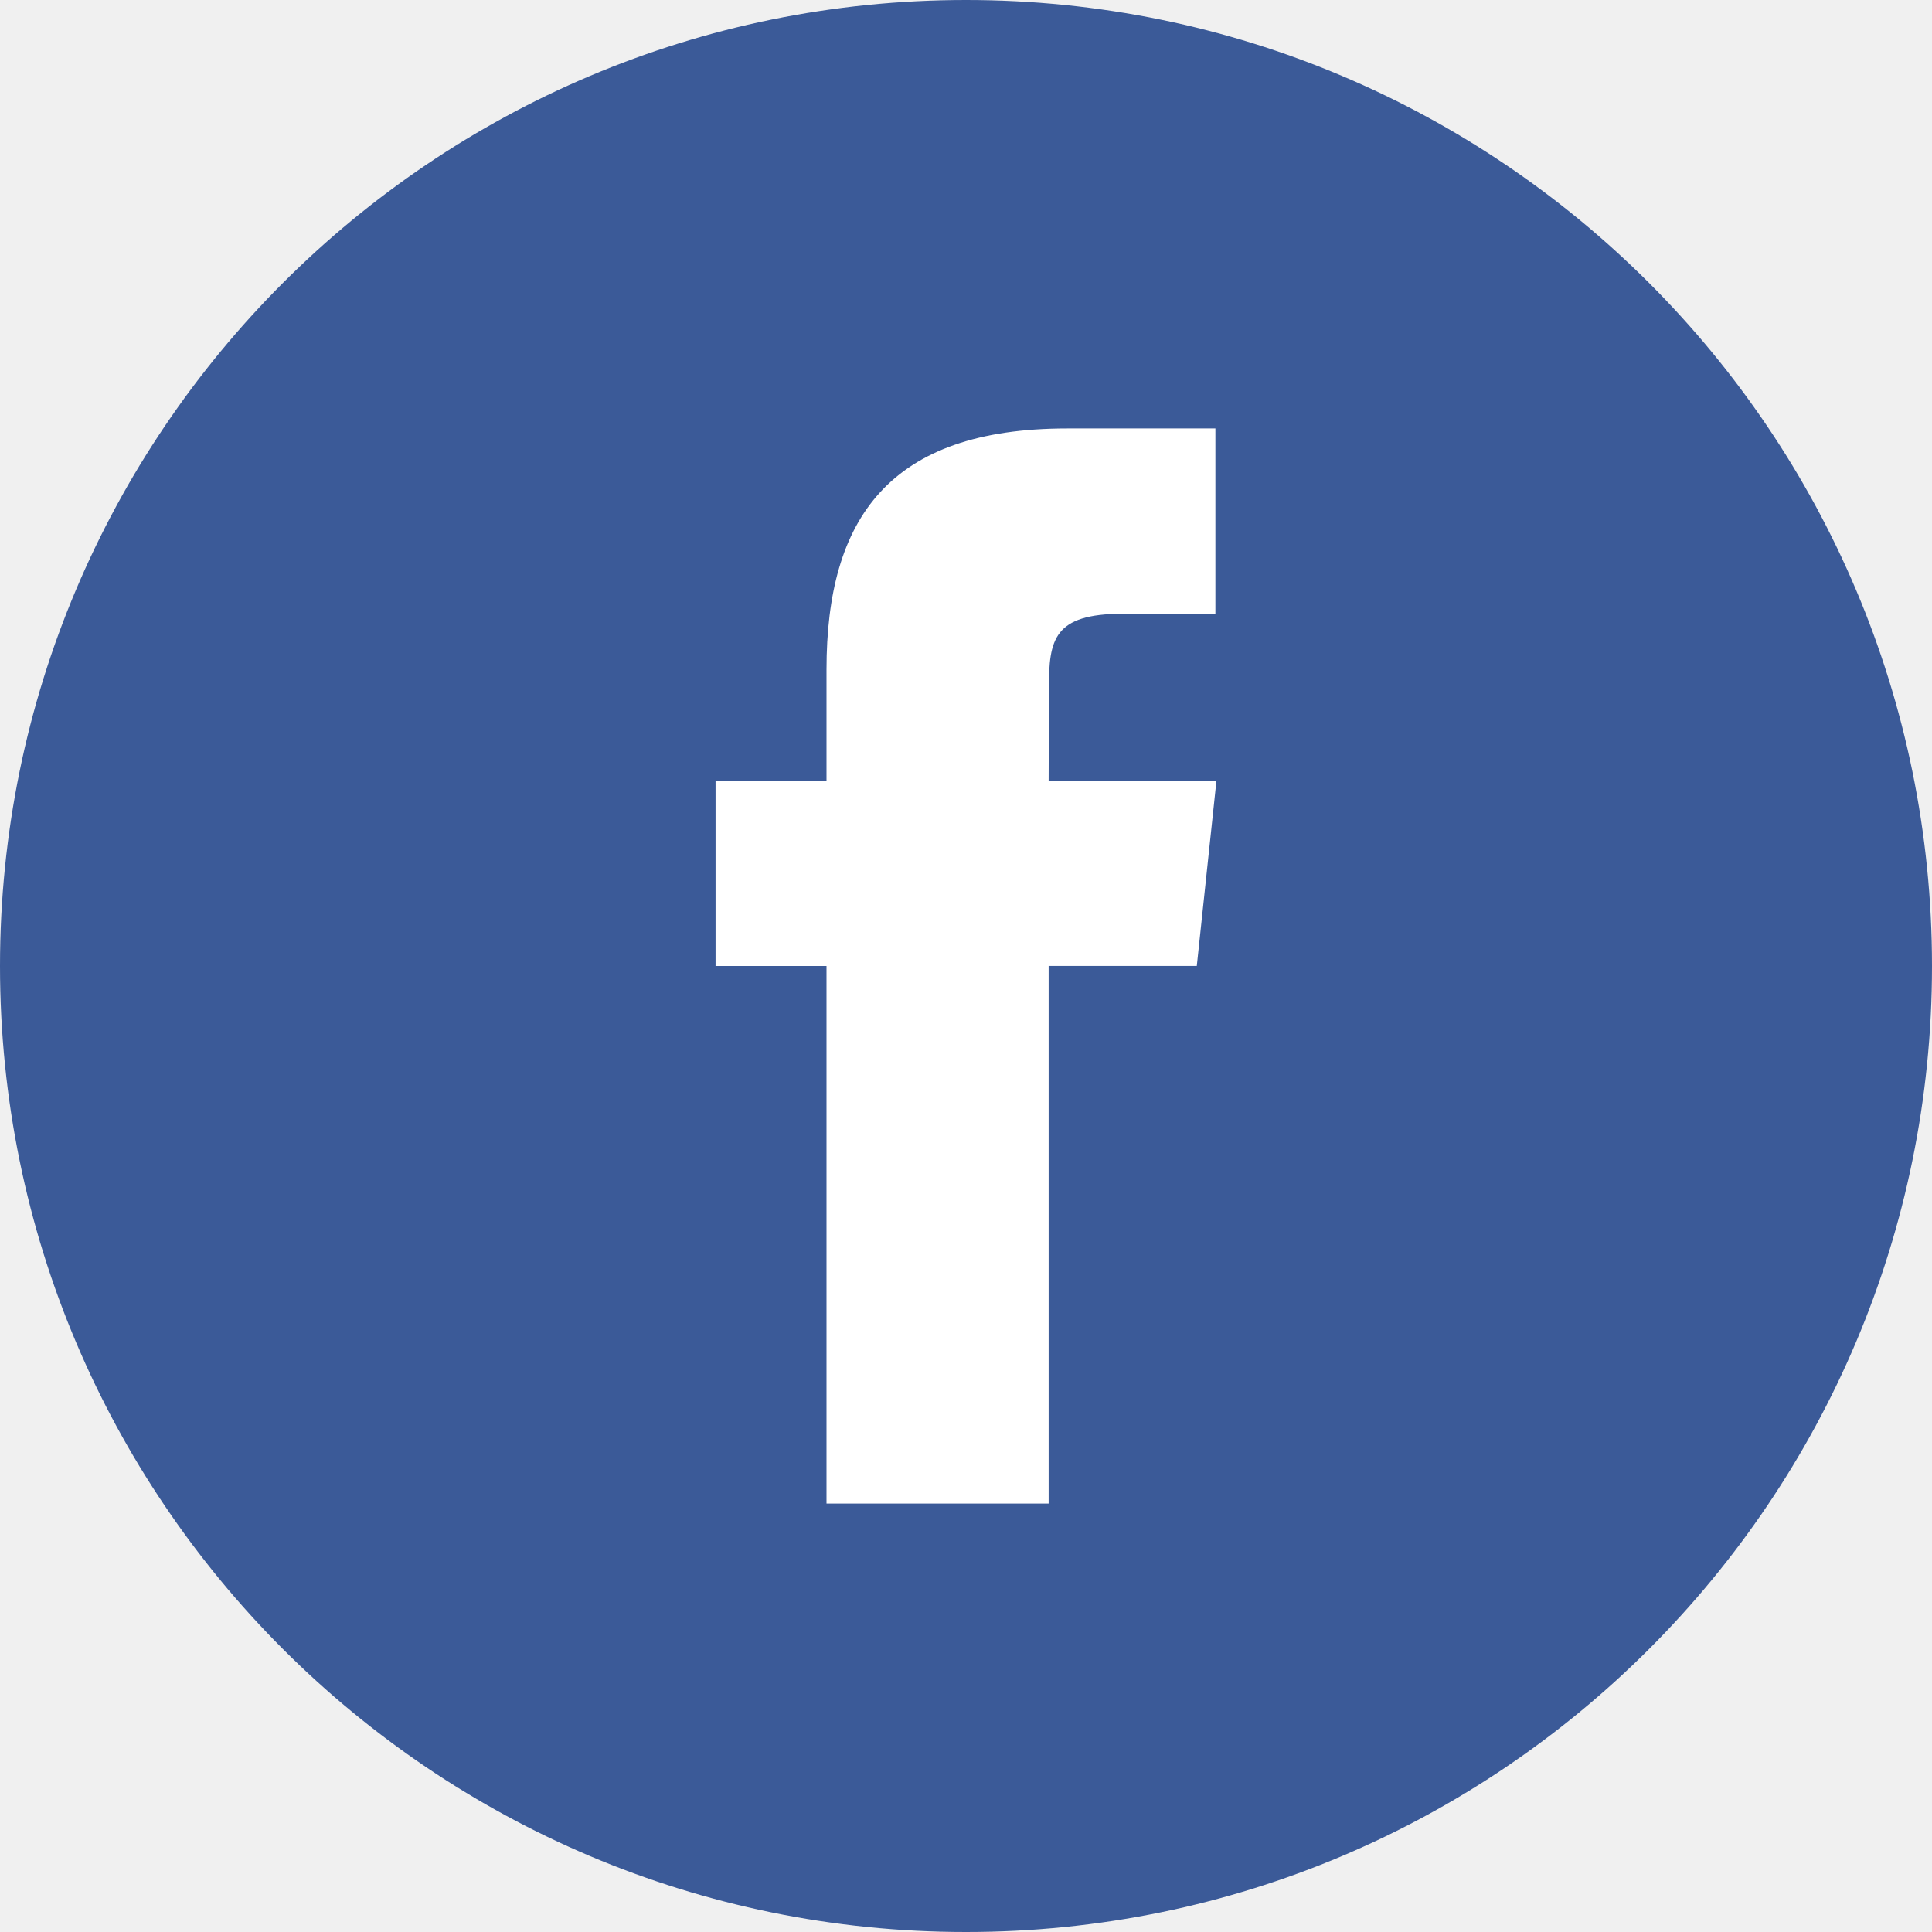
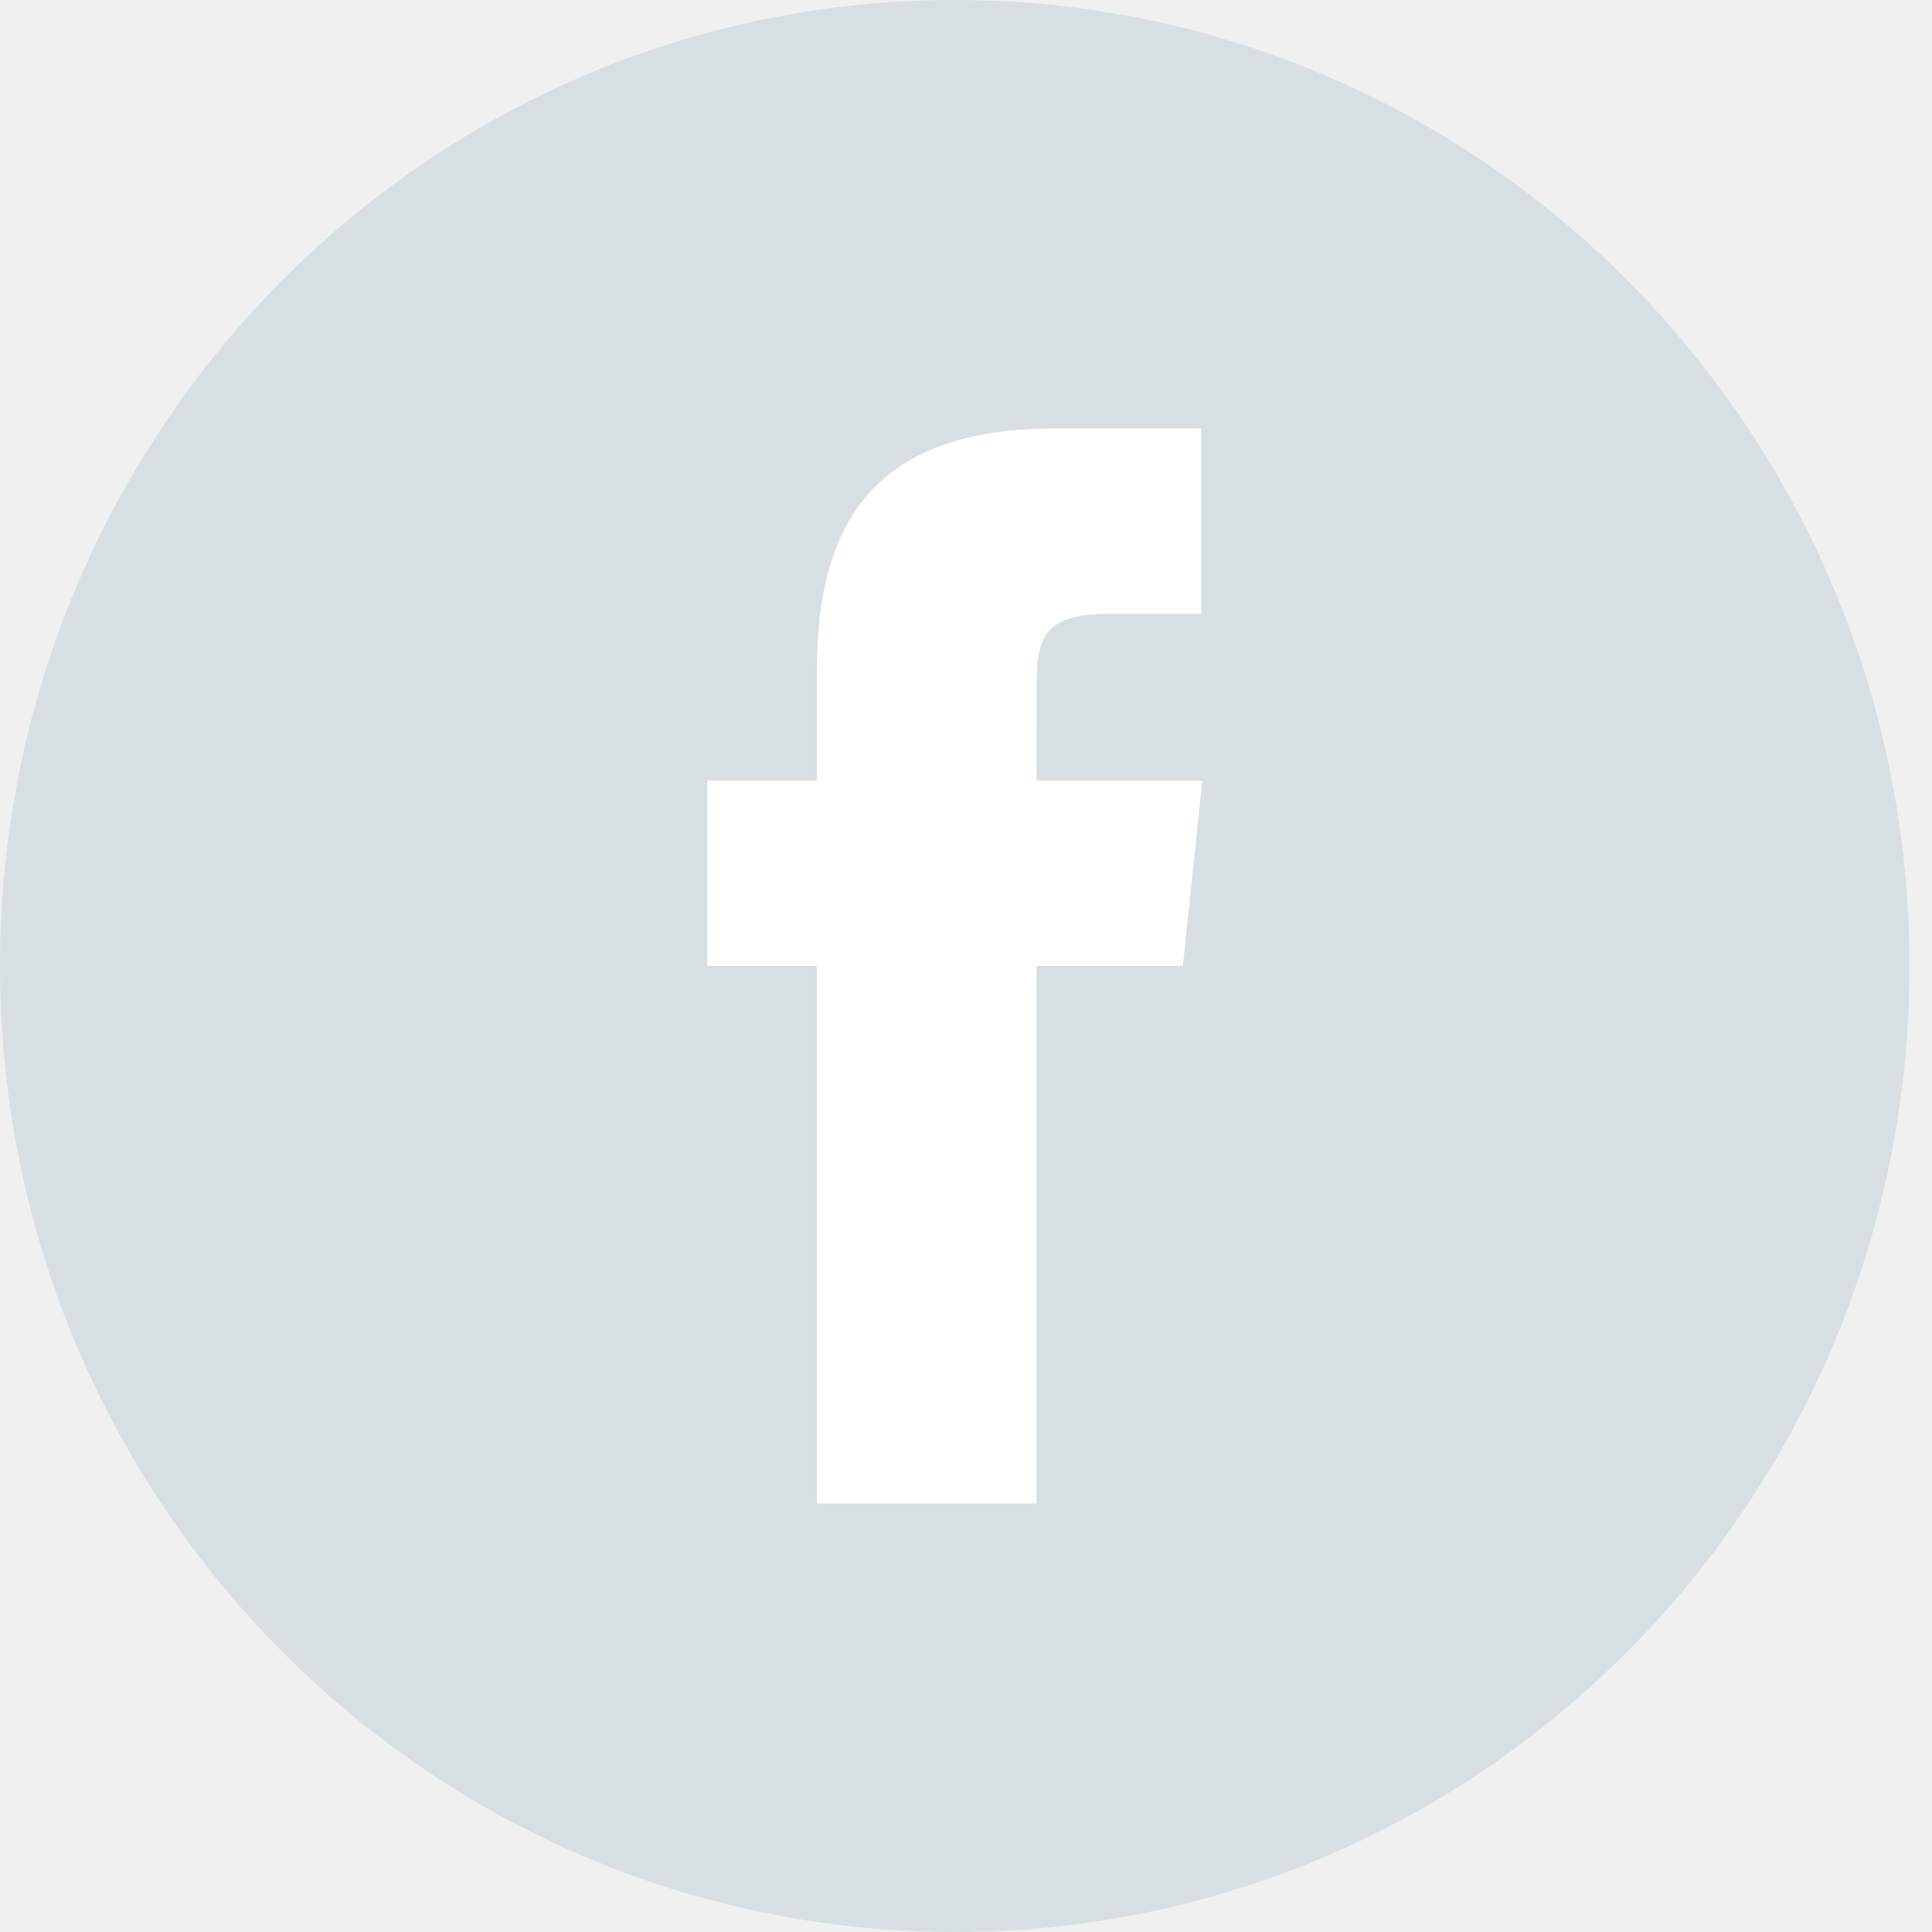
- <svg xmlns="http://www.w3.org/2000/svg" width="35px" height="35px" viewBox="0 0 35 35" version="1.1">
+ <svg xmlns="http://www.w3.org/2000/svg" width="36px" height="36px" viewBox="0 0 36 36" version="1.1">
  <defs />
  <g id="Blog" stroke="none" stroke-width="1" fill="none" fill-rule="evenodd">
-     <g id="Tablet_01_Blog_MainPage_01a" transform="translate(-257, -2650)" fill-rule="nonzero">
-       <g id="FOOTER" transform="translate(0, 2626)">
-         <g id="Socials" transform="translate(257, 24)">
+     <g id="Blog-Main-1440" transform="translate(-603, -2354)" fill-rule="nonzero">
+       <g id="Footer" transform="translate(0, 2308)">
+         <g id="Group" transform="translate(603, 46)">
          <g id="fb">
-             <path d="M17.5,0 C7.835,0 0,7.835 0,17.5 C0,27.164 7.835,35 17.5,35 C27.165,35 35,27.164 35,17.5 C35,7.835 27.165,0 17.5,0 Z" id="Shape" fill="#3B5A98" />
-             <path d="M14.973,27.238 L18.997,27.238 L18.997,17.499 L21.681,17.499 L22.037,14.143 L18.997,14.143 L19.002,12.463 C19.002,11.588 19.085,11.119 20.34,11.119 L22.018,11.119 L22.018,7.762 L19.333,7.762 C16.108,7.762 14.973,9.391 14.973,12.129 L14.973,14.143 L12.963,14.143 L12.963,17.5 L14.973,17.5 L14.973,27.238 Z" id="Shape" fill="#FFFFFF" />
+             <path d="M17.79,0 C7.965,0 0,8.058 0,18 C0,27.941 7.965,36 17.79,36 C27.616,36 35.581,27.941 35.581,18 C35.581,8.058 27.616,0 17.79,0 Z" id="Shape" fill="#D8DFE3" />
+             <path d="M15.222,28.016 L19.313,28.016 L19.313,17.999 L22.041,17.999 L22.403,14.547 L19.313,14.547 L19.317,12.819 C19.317,11.919 19.402,11.437 20.678,11.437 L22.384,11.437 L22.384,7.984 L19.654,7.984 C16.375,7.984 15.222,9.659 15.222,12.475 L15.222,14.547 L13.178,14.547 L13.178,18 L15.222,18 L15.222,28.016 Z" id="Shape" fill="#FFFFFF" />
          </g>
        </g>
      </g>
    </g>
  </g>
</svg>
